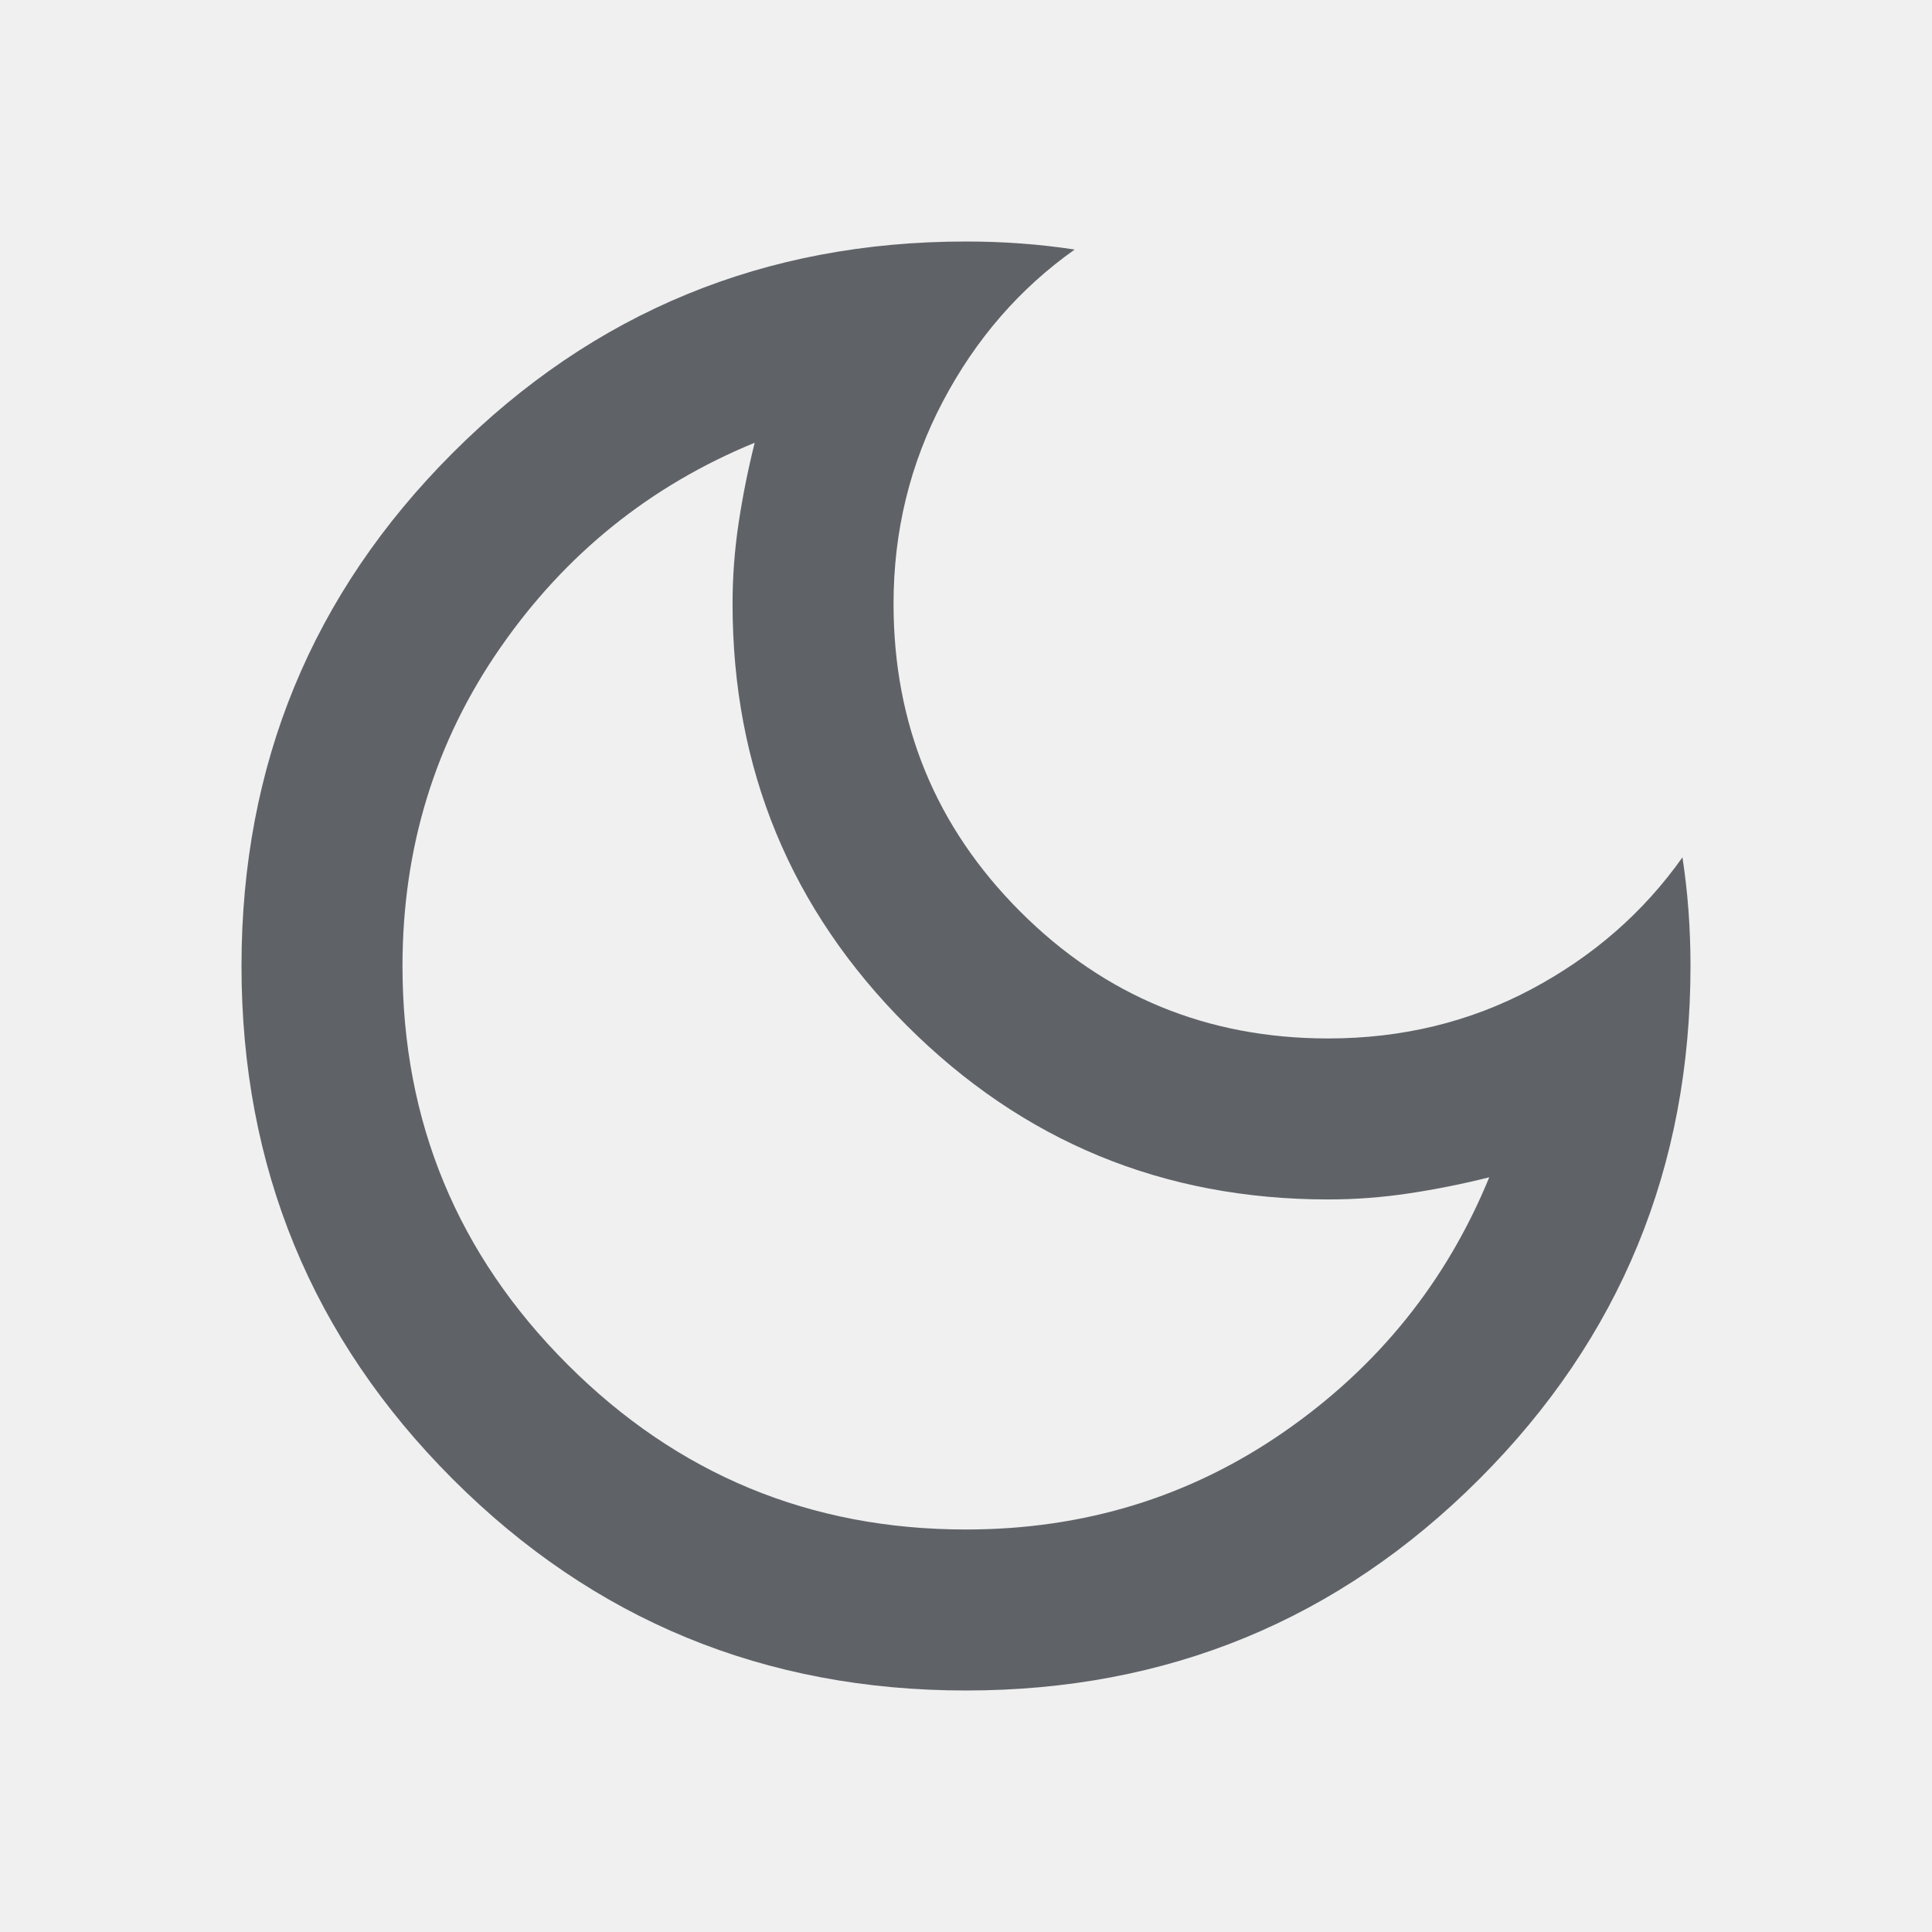
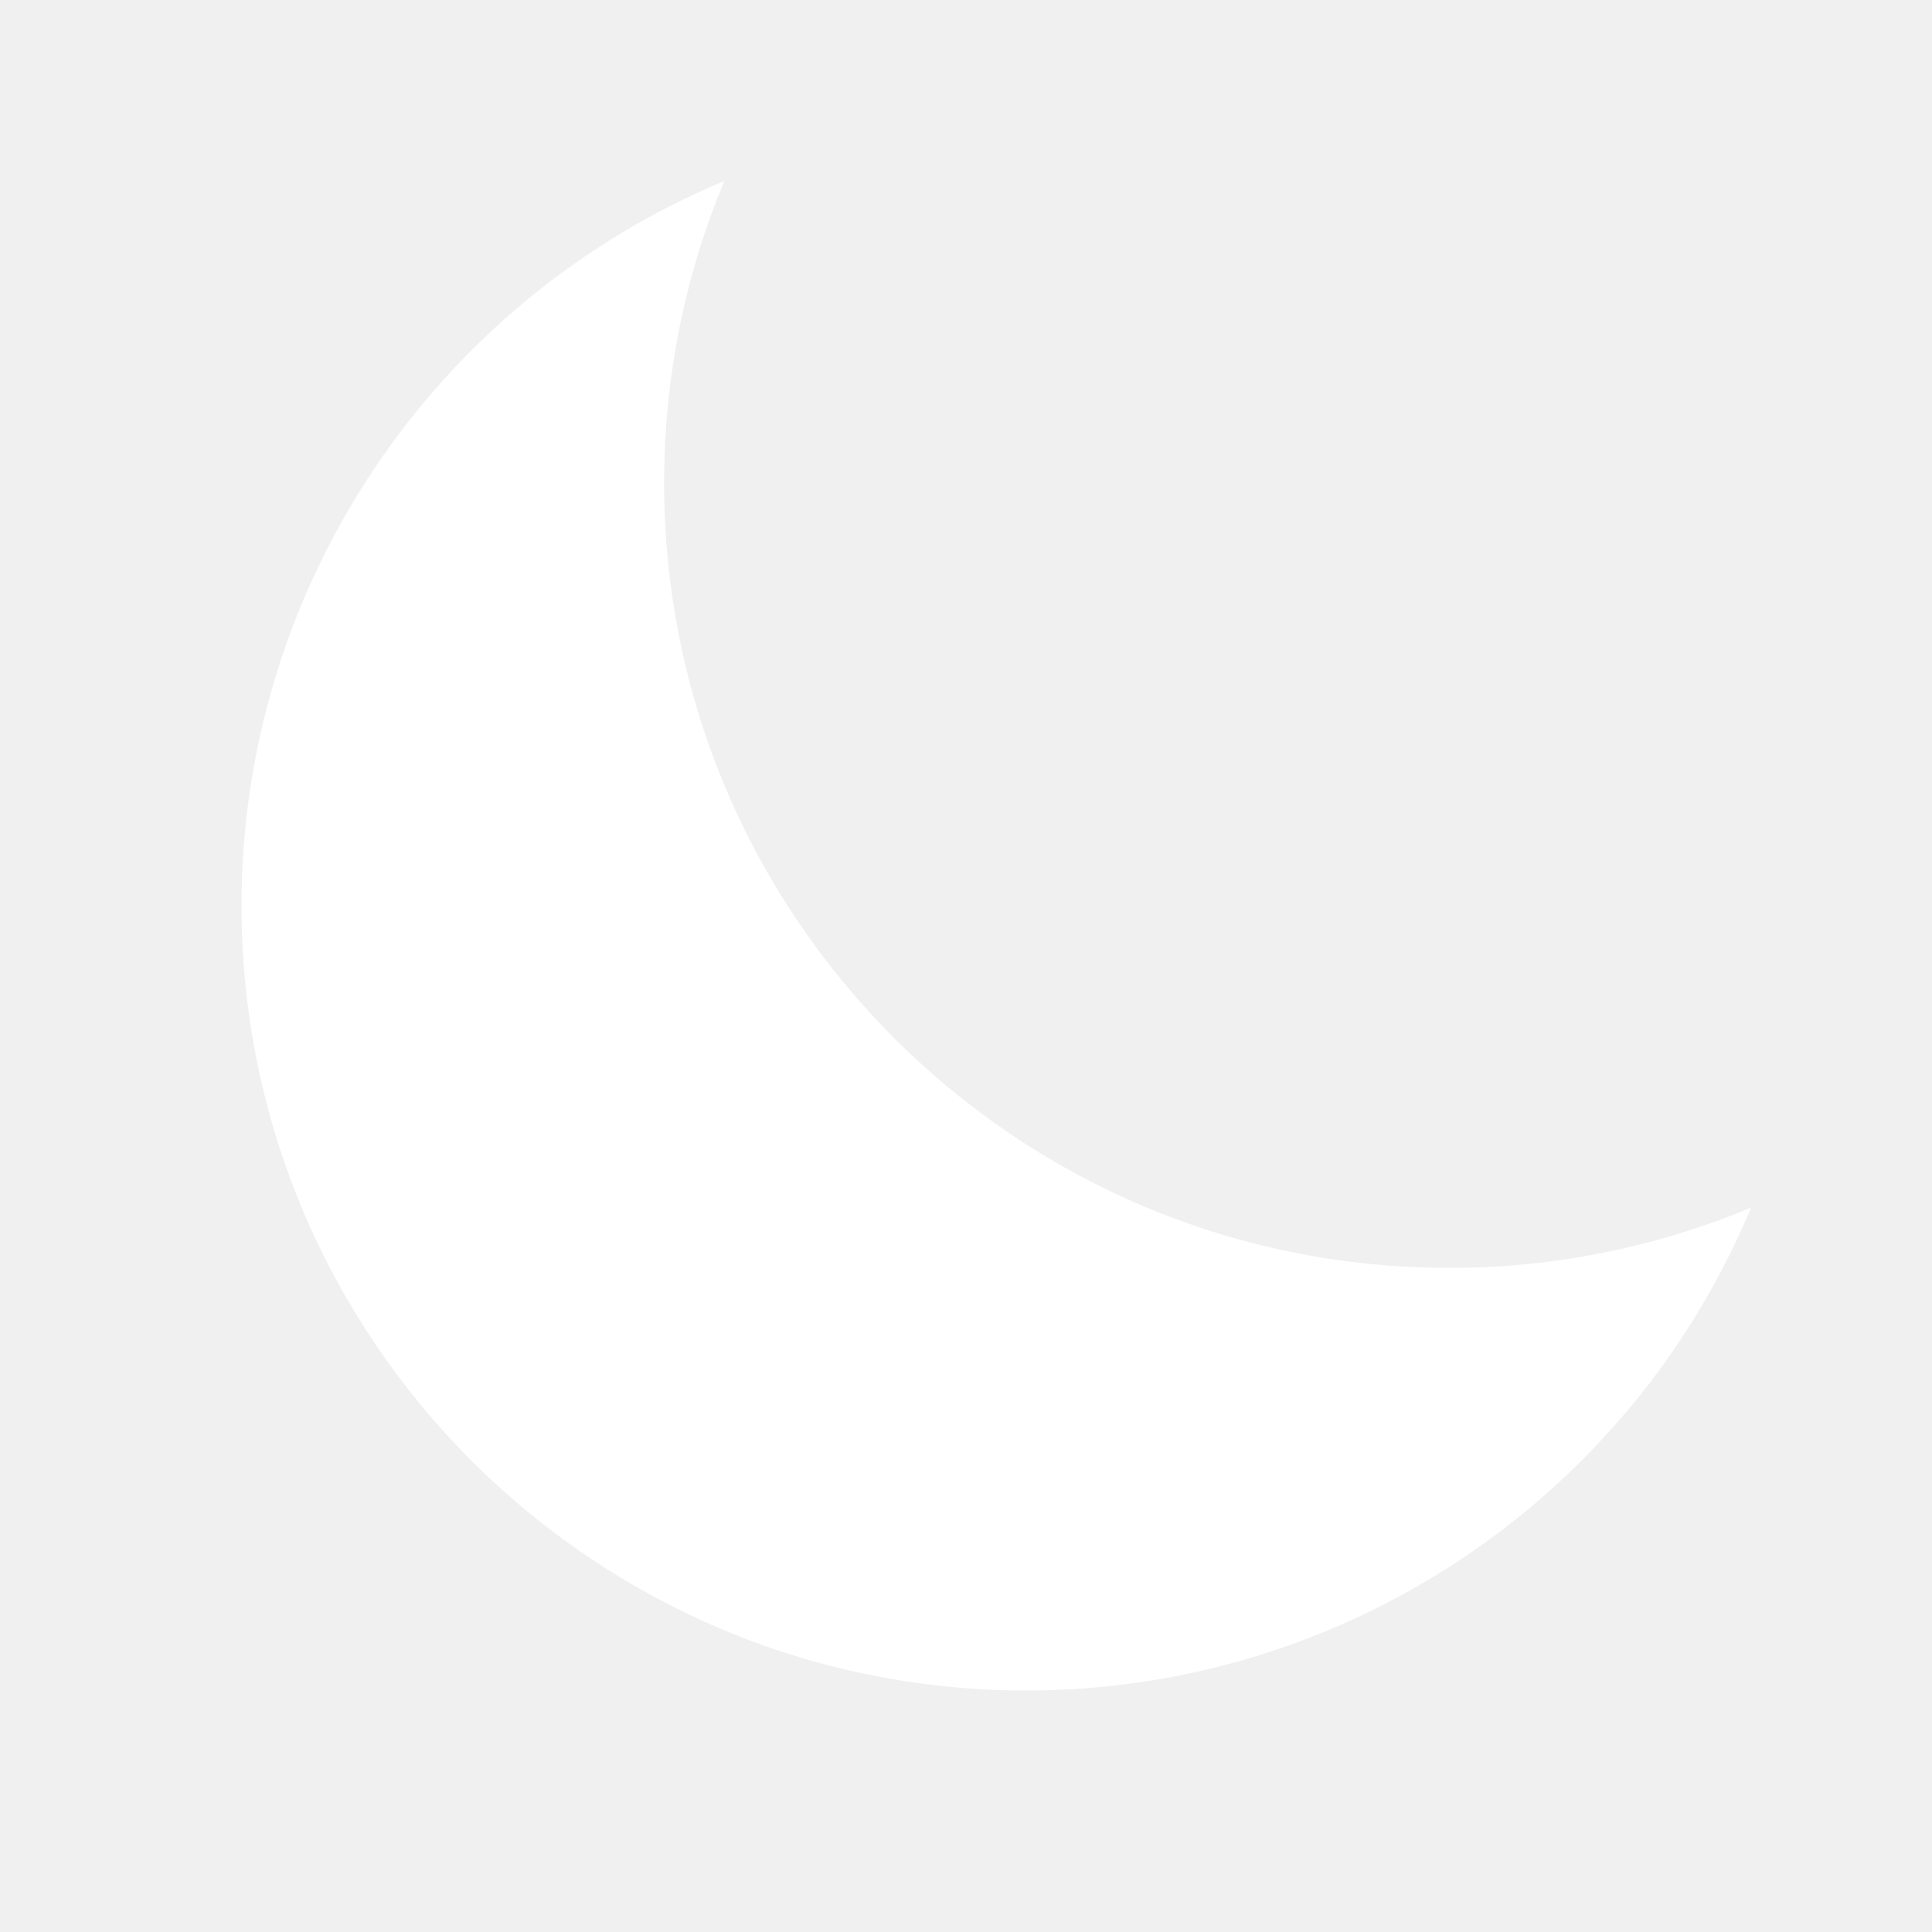
- <svg xmlns="http://www.w3.org/2000/svg" height="24px" viewBox="0 -960 960 960" width="24px" fill="#5f6368">
-   <path d="M480-120q-150 0-255-105T120-480q0-150 105-255t255-105q14 0 27.5 1t26.5 3q-41 29-65.5 75.5T444-660q0 90 63 153t153 63q55 0 101-24.5t75-65.5q2 13 3 26.5t1 27.5q0 150-105 255T480-120Zm0-80q88 0 158-48.5T740-375q-20 5-40 8t-40 3q-123 0-209.5-86.5T364-660q0-20 3-40t8-40q-78 32-126.5 102T200-480q0 116 82 198t198 82Zm-10-270Z" />
+ <svg xmlns="http://www.w3.org/2000/svg" width="24" height="24" viewBox="0 0 24 24" fill="none">
+   <path d="M21.752 15.002A9.718 9.718 0 0118 15.75c-5.385 0-9.75-4.365-9.75-9.75 0-1.33.266-2.597.748-3.752A9.753 9.753 0 003 11.25C3 16.635 7.365 21 12.75 21a9.753 9.753 0 009.002-5.998z" fill="#FFF" />
</svg>
